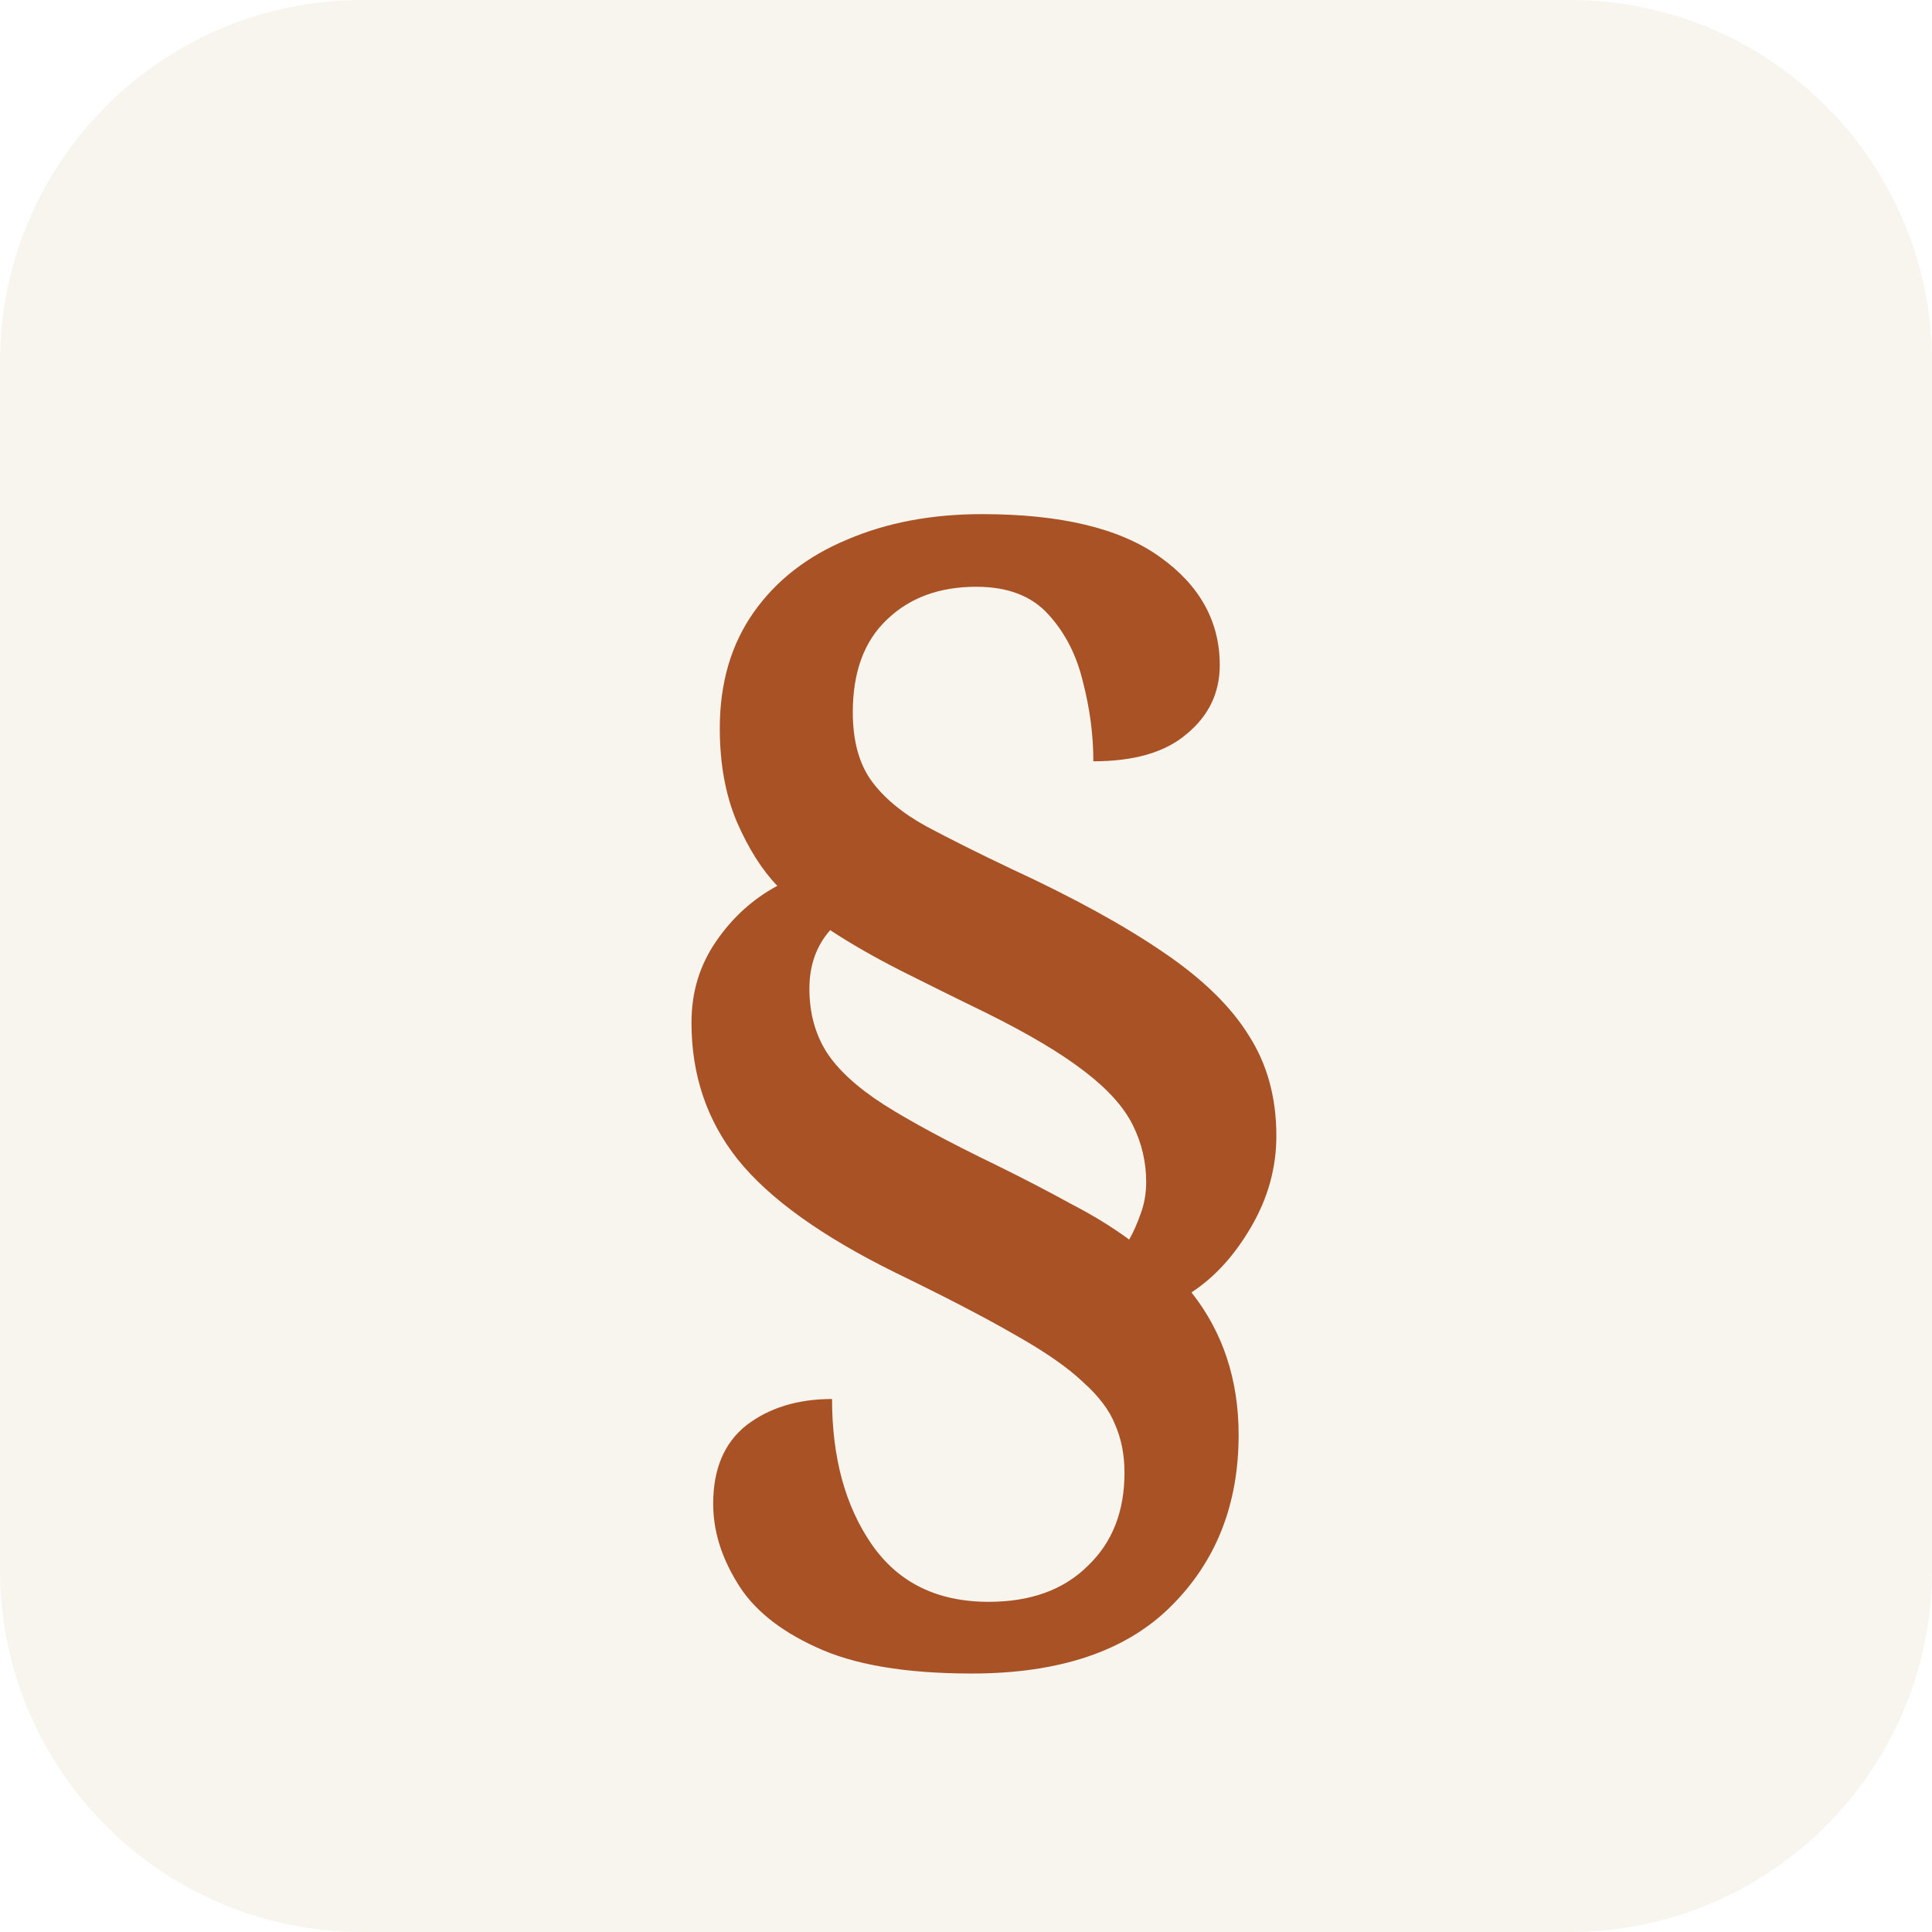
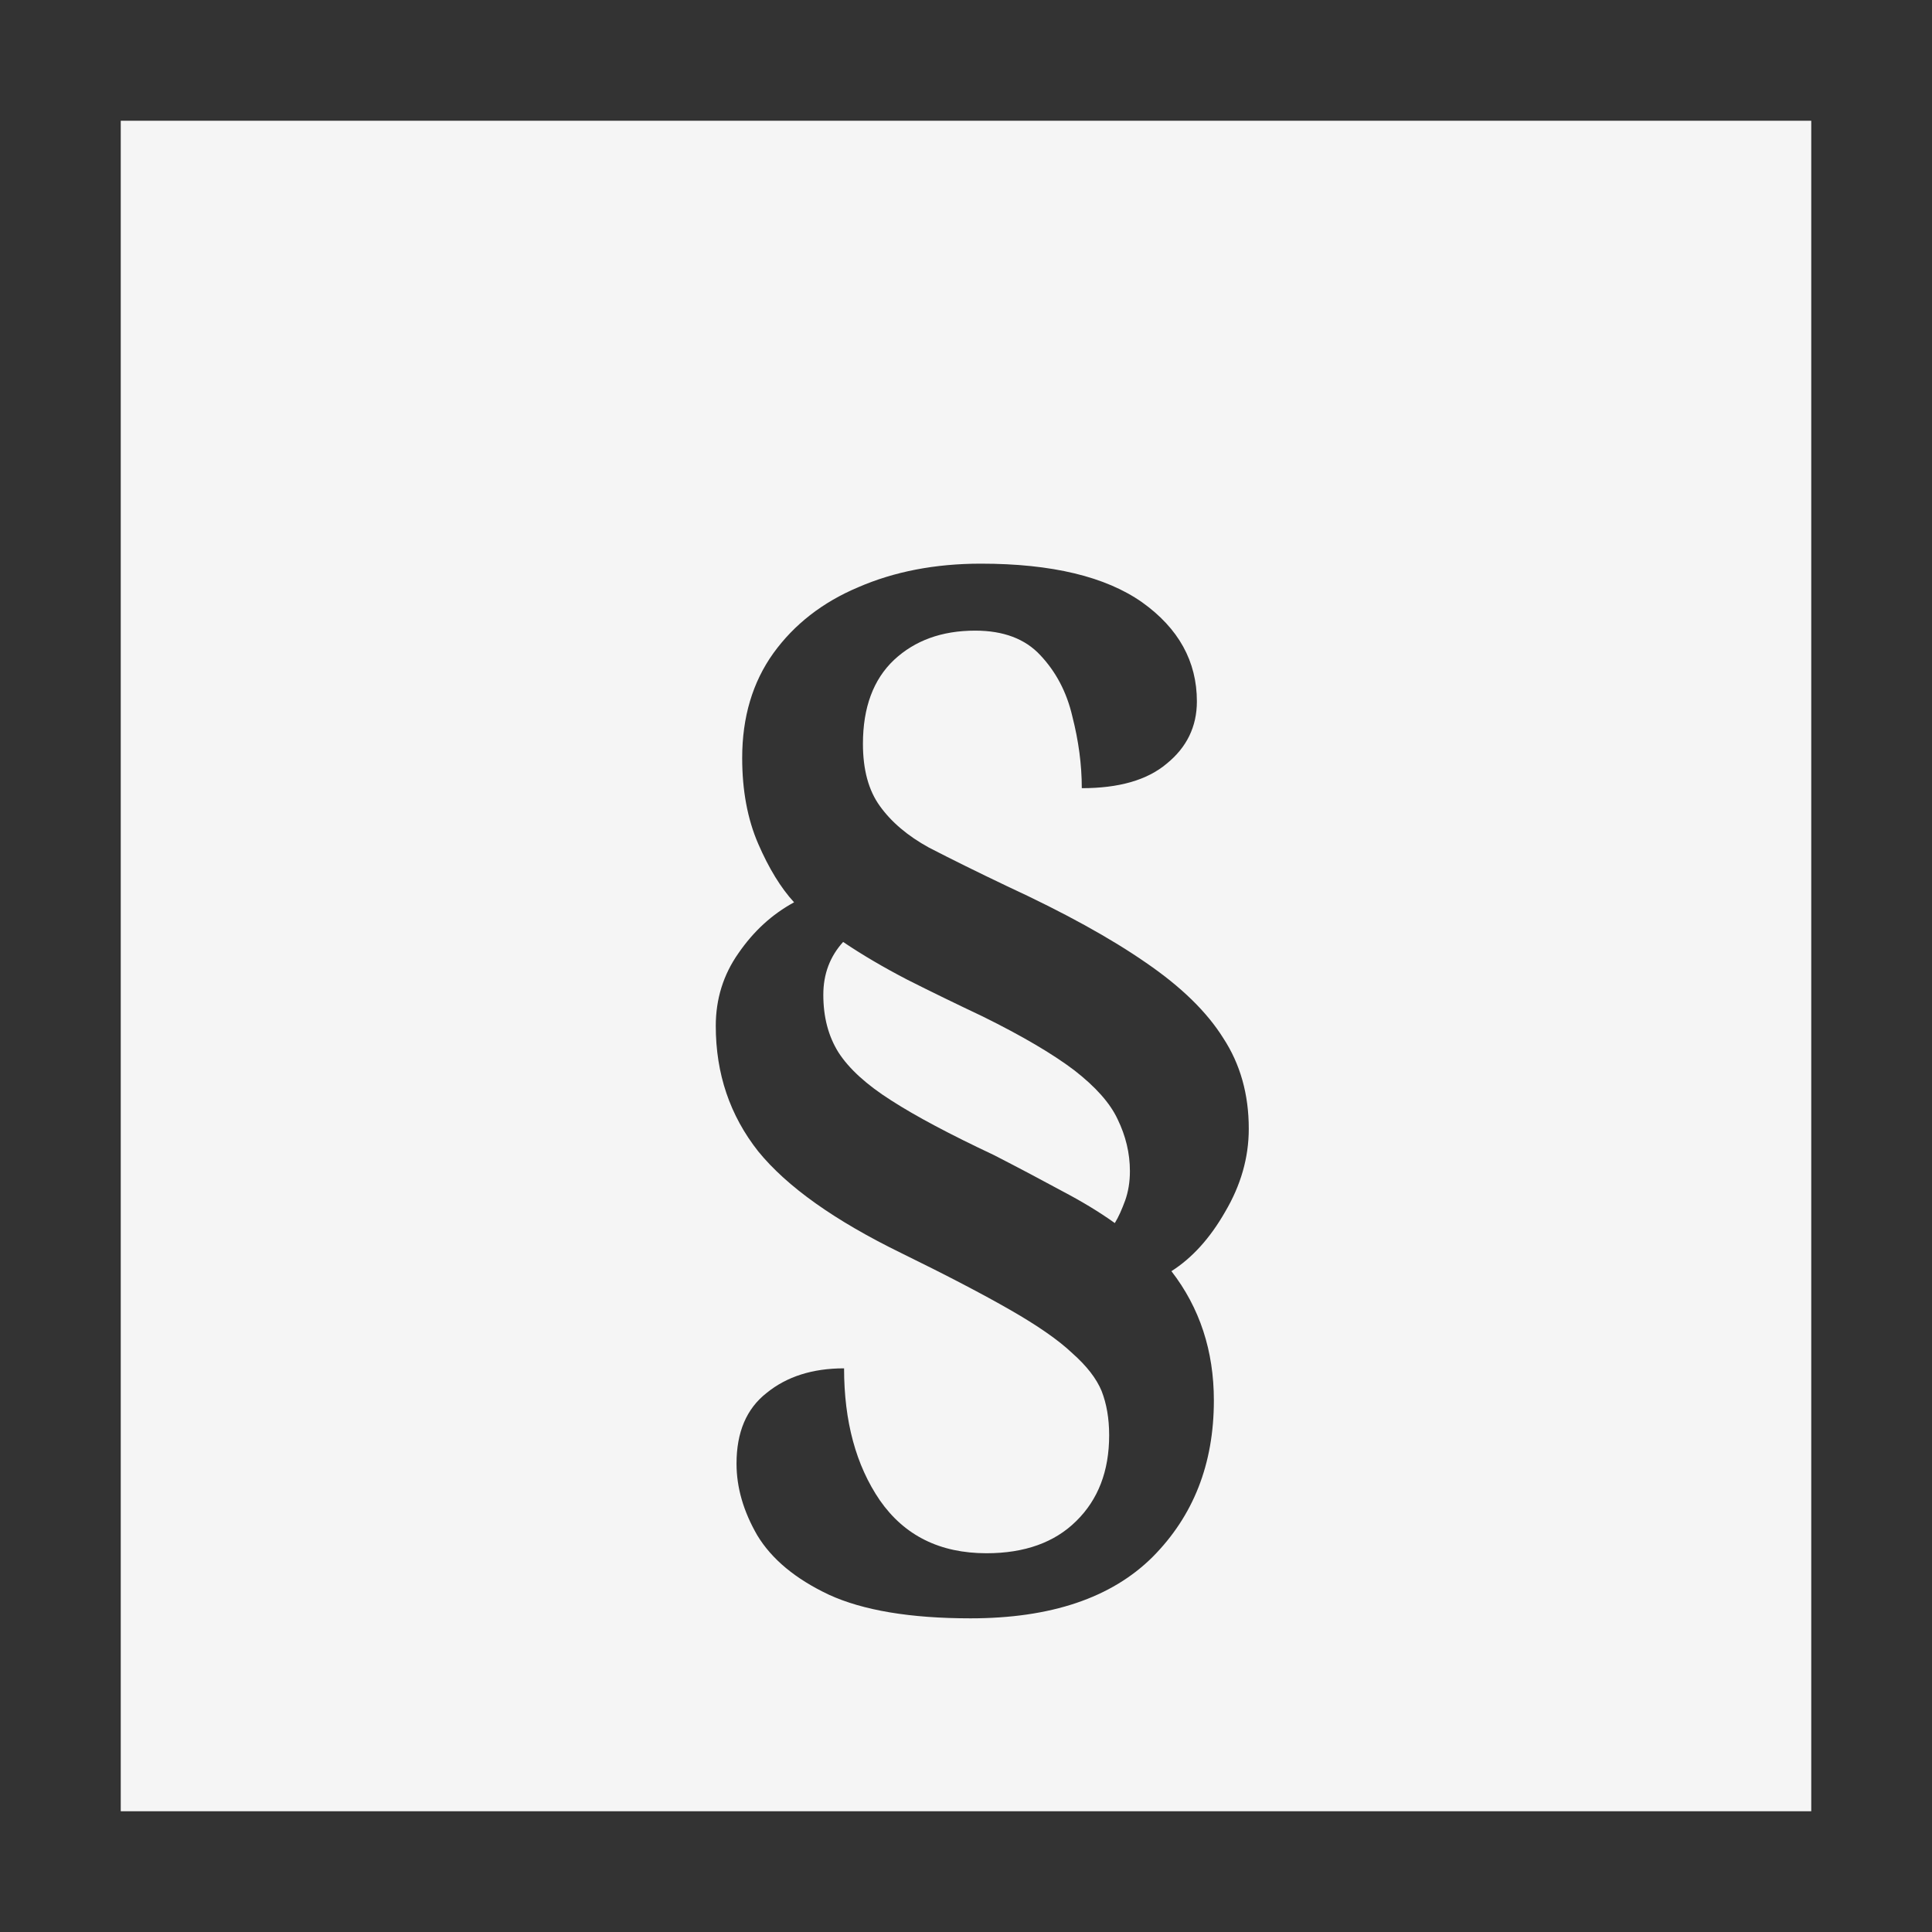
<svg xmlns="http://www.w3.org/2000/svg" viewBox="0 0 32 32">
-   <rect width="32" height="32" rx="6" fill="#F8F5EF" />
-   <text x="50%" y="55%" text-anchor="middle" dominant-baseline="middle" font-family="Georgia, serif" font-weight="700" font-size="22" fill="#A85226">§</text>
+   <rect x="1" y="1" width="30" height="30" fill="#f5f5f5" stroke="#333" stroke-width="2" />
+   <text x="50%" y="55%" text-anchor="middle" dominant-baseline="middle" font-family="Georgia, serif" font-weight="700" font-size="20" fill="#333">§</text>
</svg>
